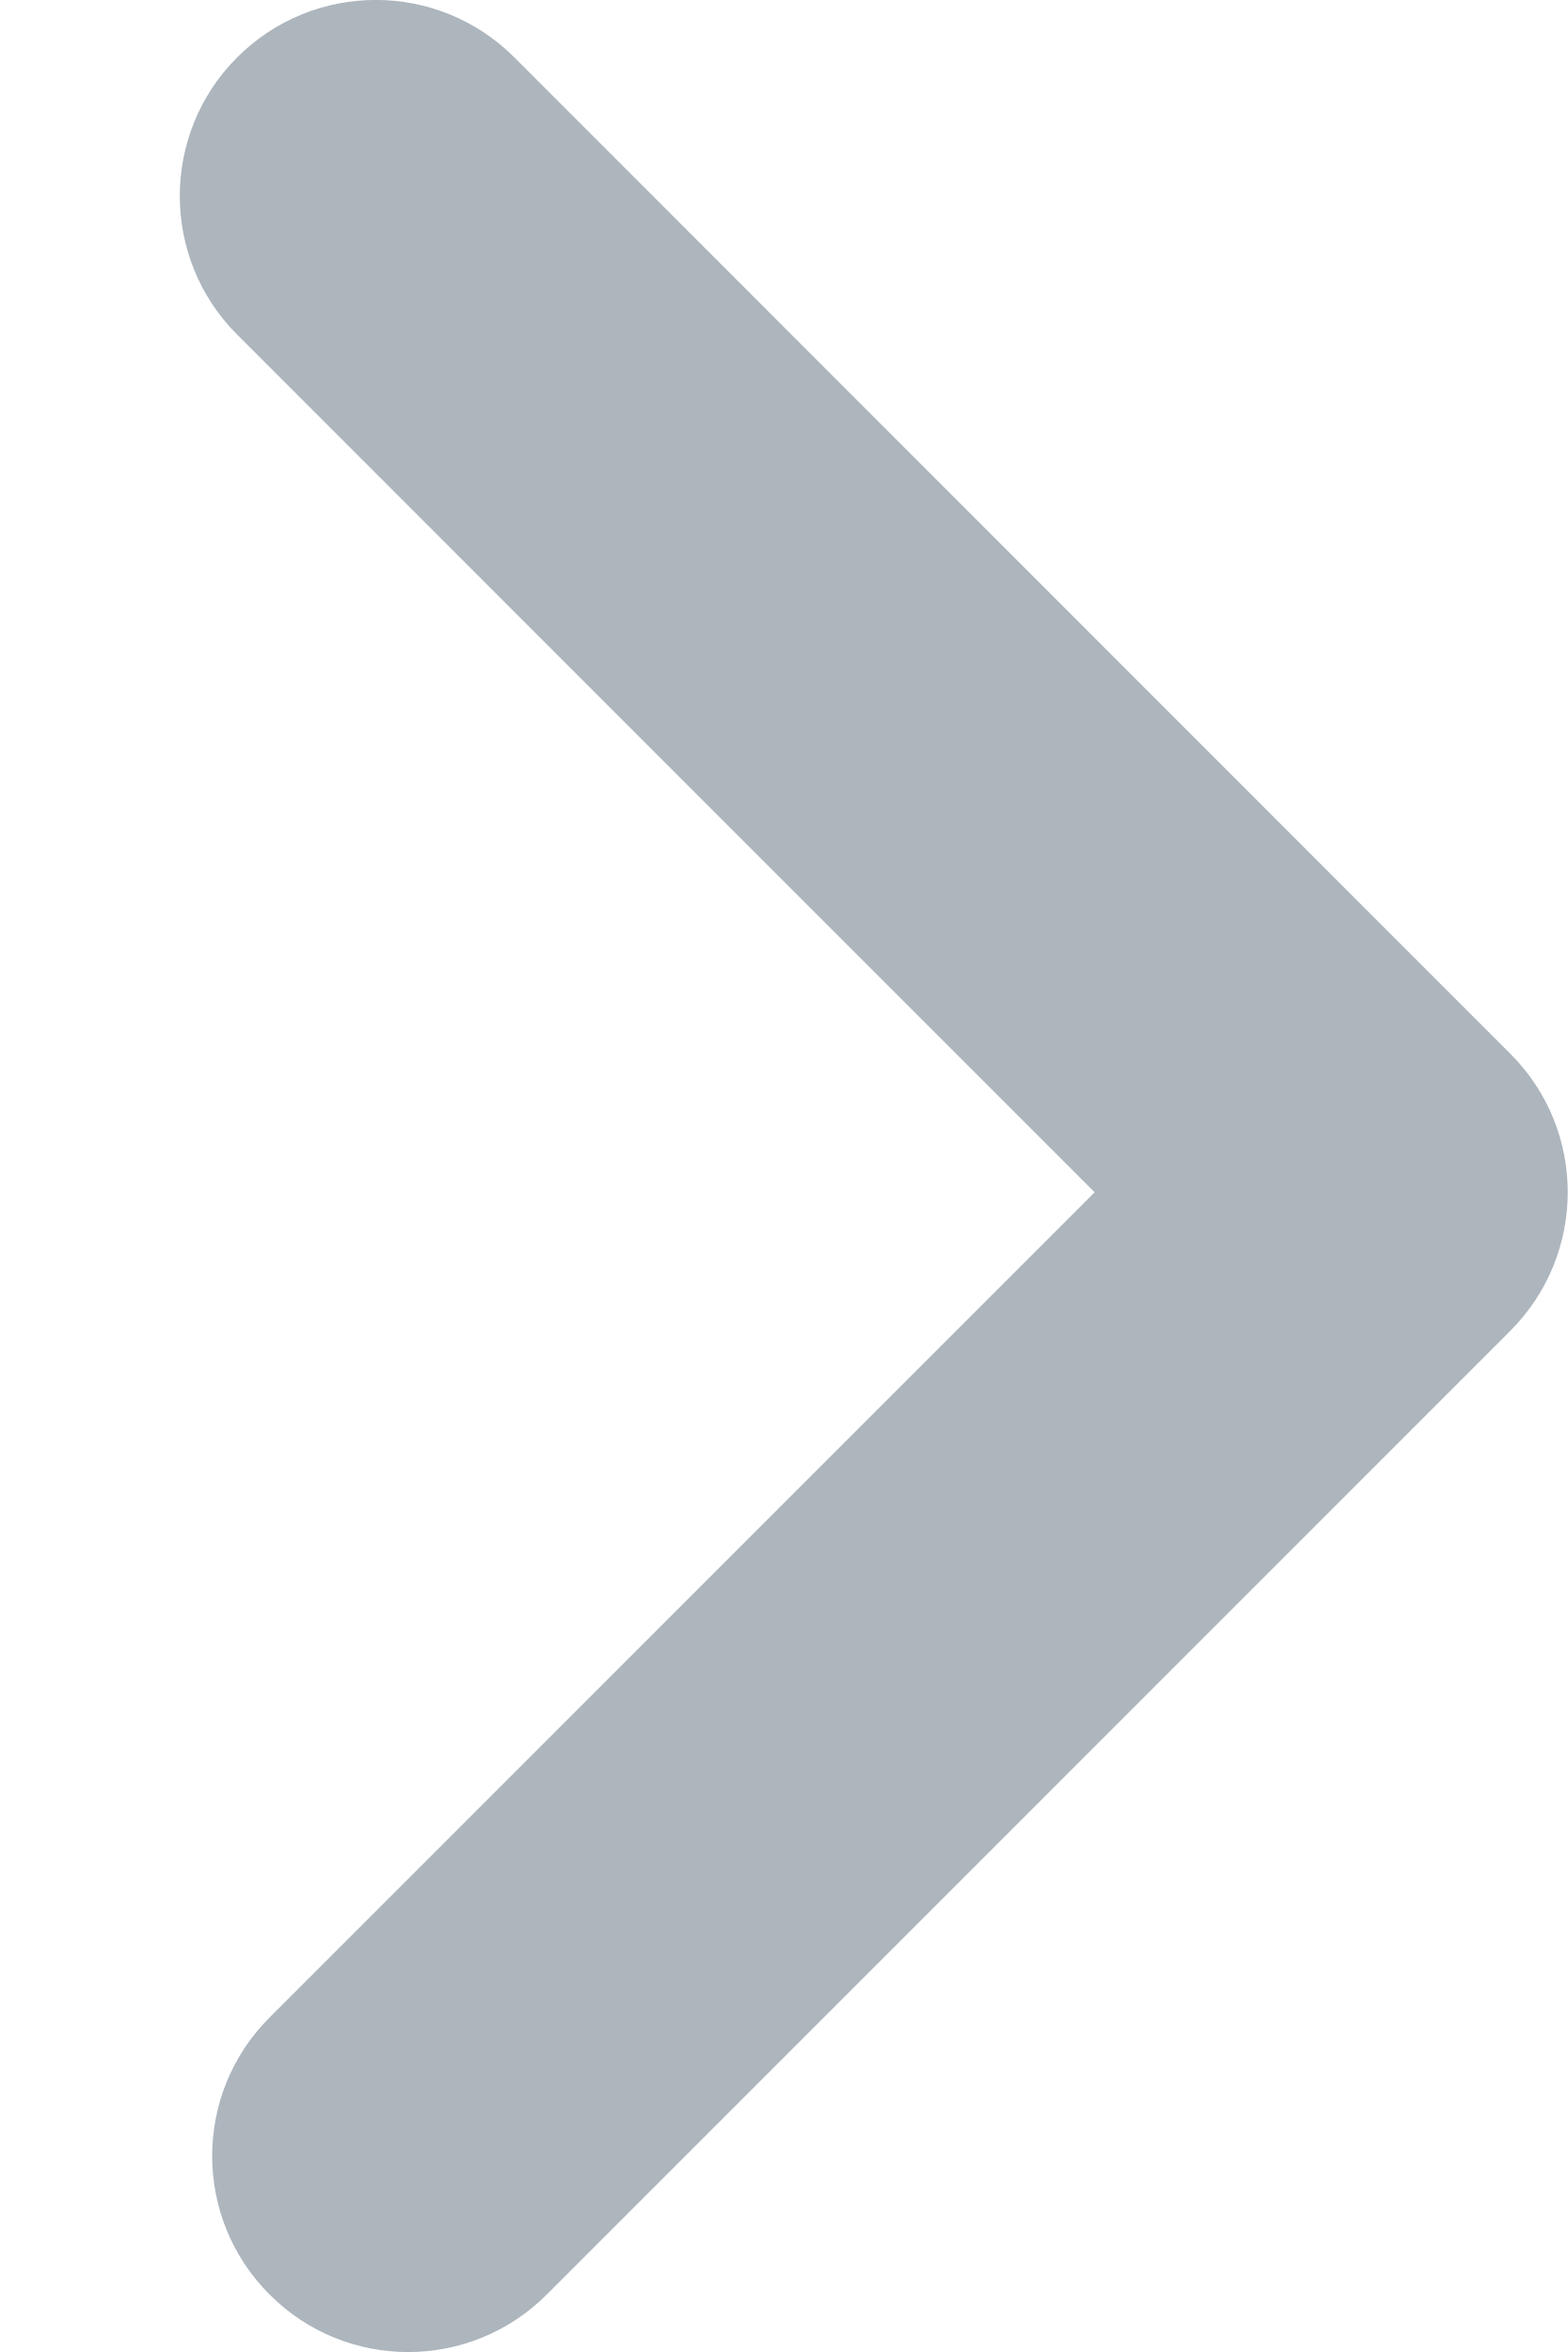
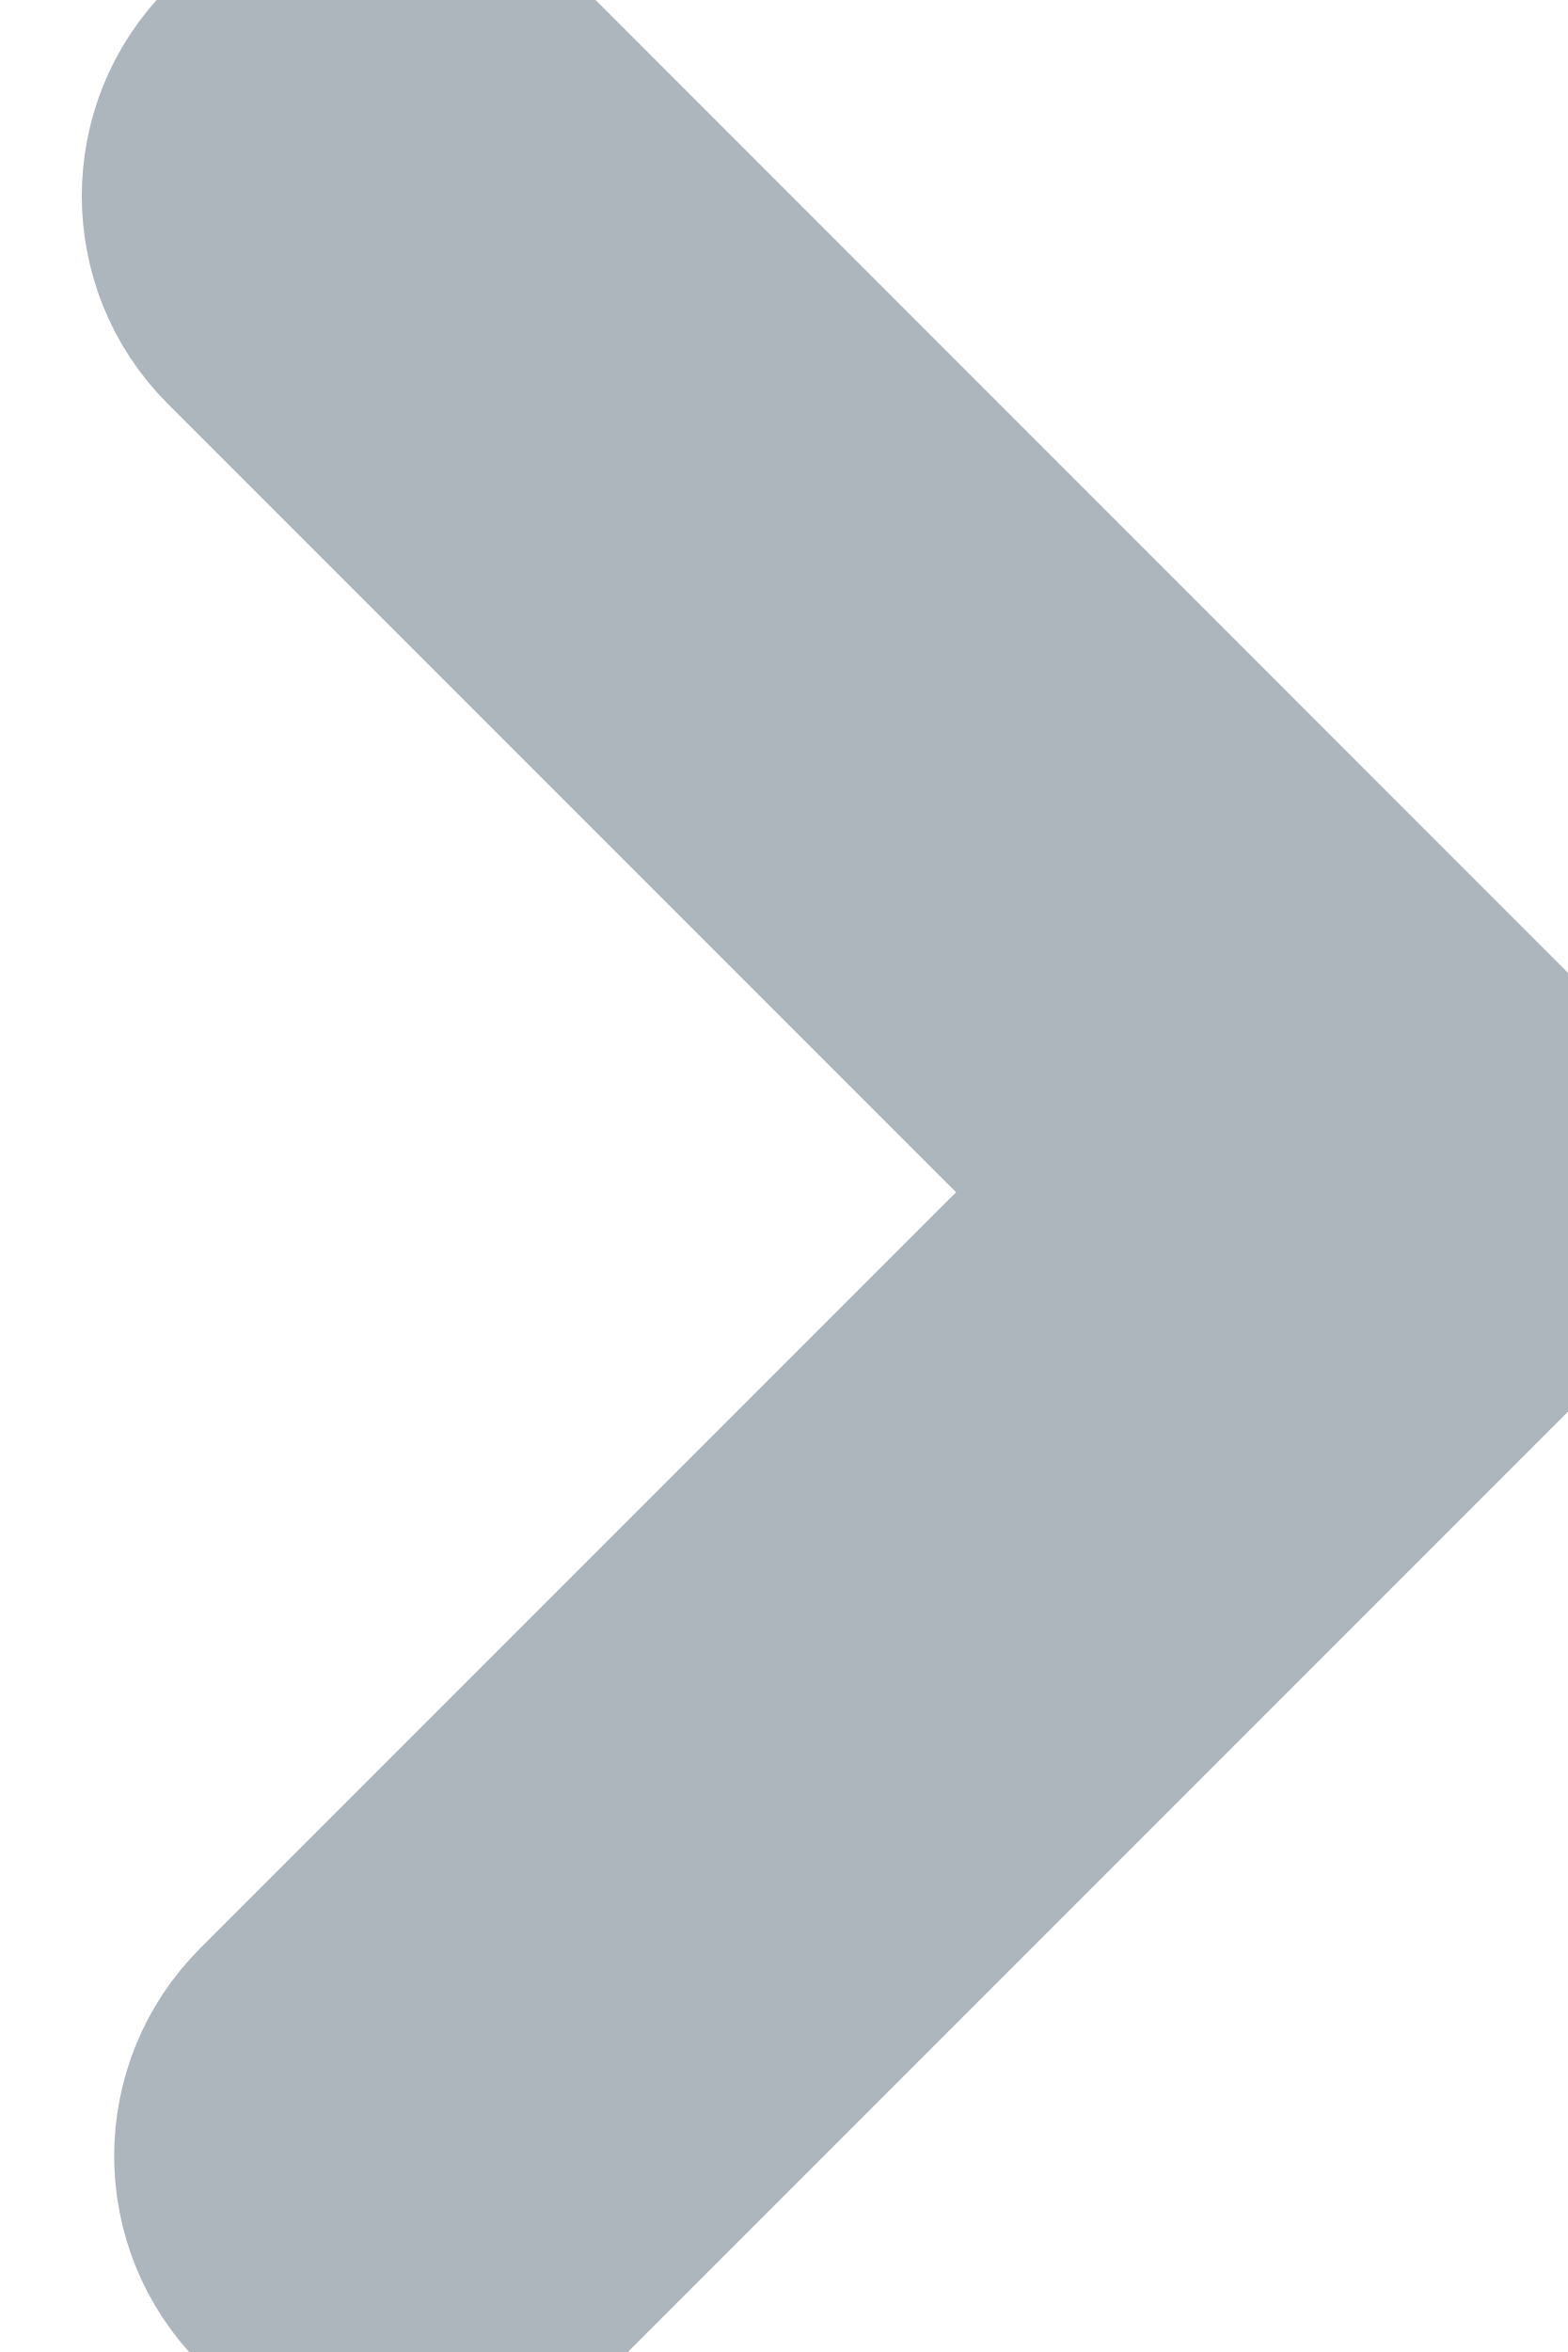
<svg xmlns="http://www.w3.org/2000/svg" width="8" height="12" viewBox="0 0 8 12" fill="none">
-   <path fill-rule="evenodd" clip-rule="evenodd" d="M7.707 5.376C8.098 5.766 8.098 6.399 7.707 6.79L2.79 11.707C2.399 12.098 1.766 12.098 1.376 11.707C0.985 11.317 0.985 10.683 1.376 10.293L5.586 6.083L1.21 1.707C0.82 1.317 0.82 0.683 1.21 0.293C1.601 -0.098 2.234 -0.098 2.625 0.293L7.707 5.376Z" fill="#ADB5BD" />
+   <path fill-rule="evenodd" stroke="#ADB5BD" clip-rule="evenodd" d="M7.707 5.376C8.098 5.766 8.098 6.399 7.707 6.79L2.79 11.707C2.399 12.098 1.766 12.098 1.376 11.707C0.985 11.317 0.985 10.683 1.376 10.293L5.586 6.083L1.21 1.707C0.82 1.317 0.82 0.683 1.21 0.293C1.601 -0.098 2.234 -0.098 2.625 0.293L7.707 5.376Z" fill="#ADB5BD" />
</svg>
